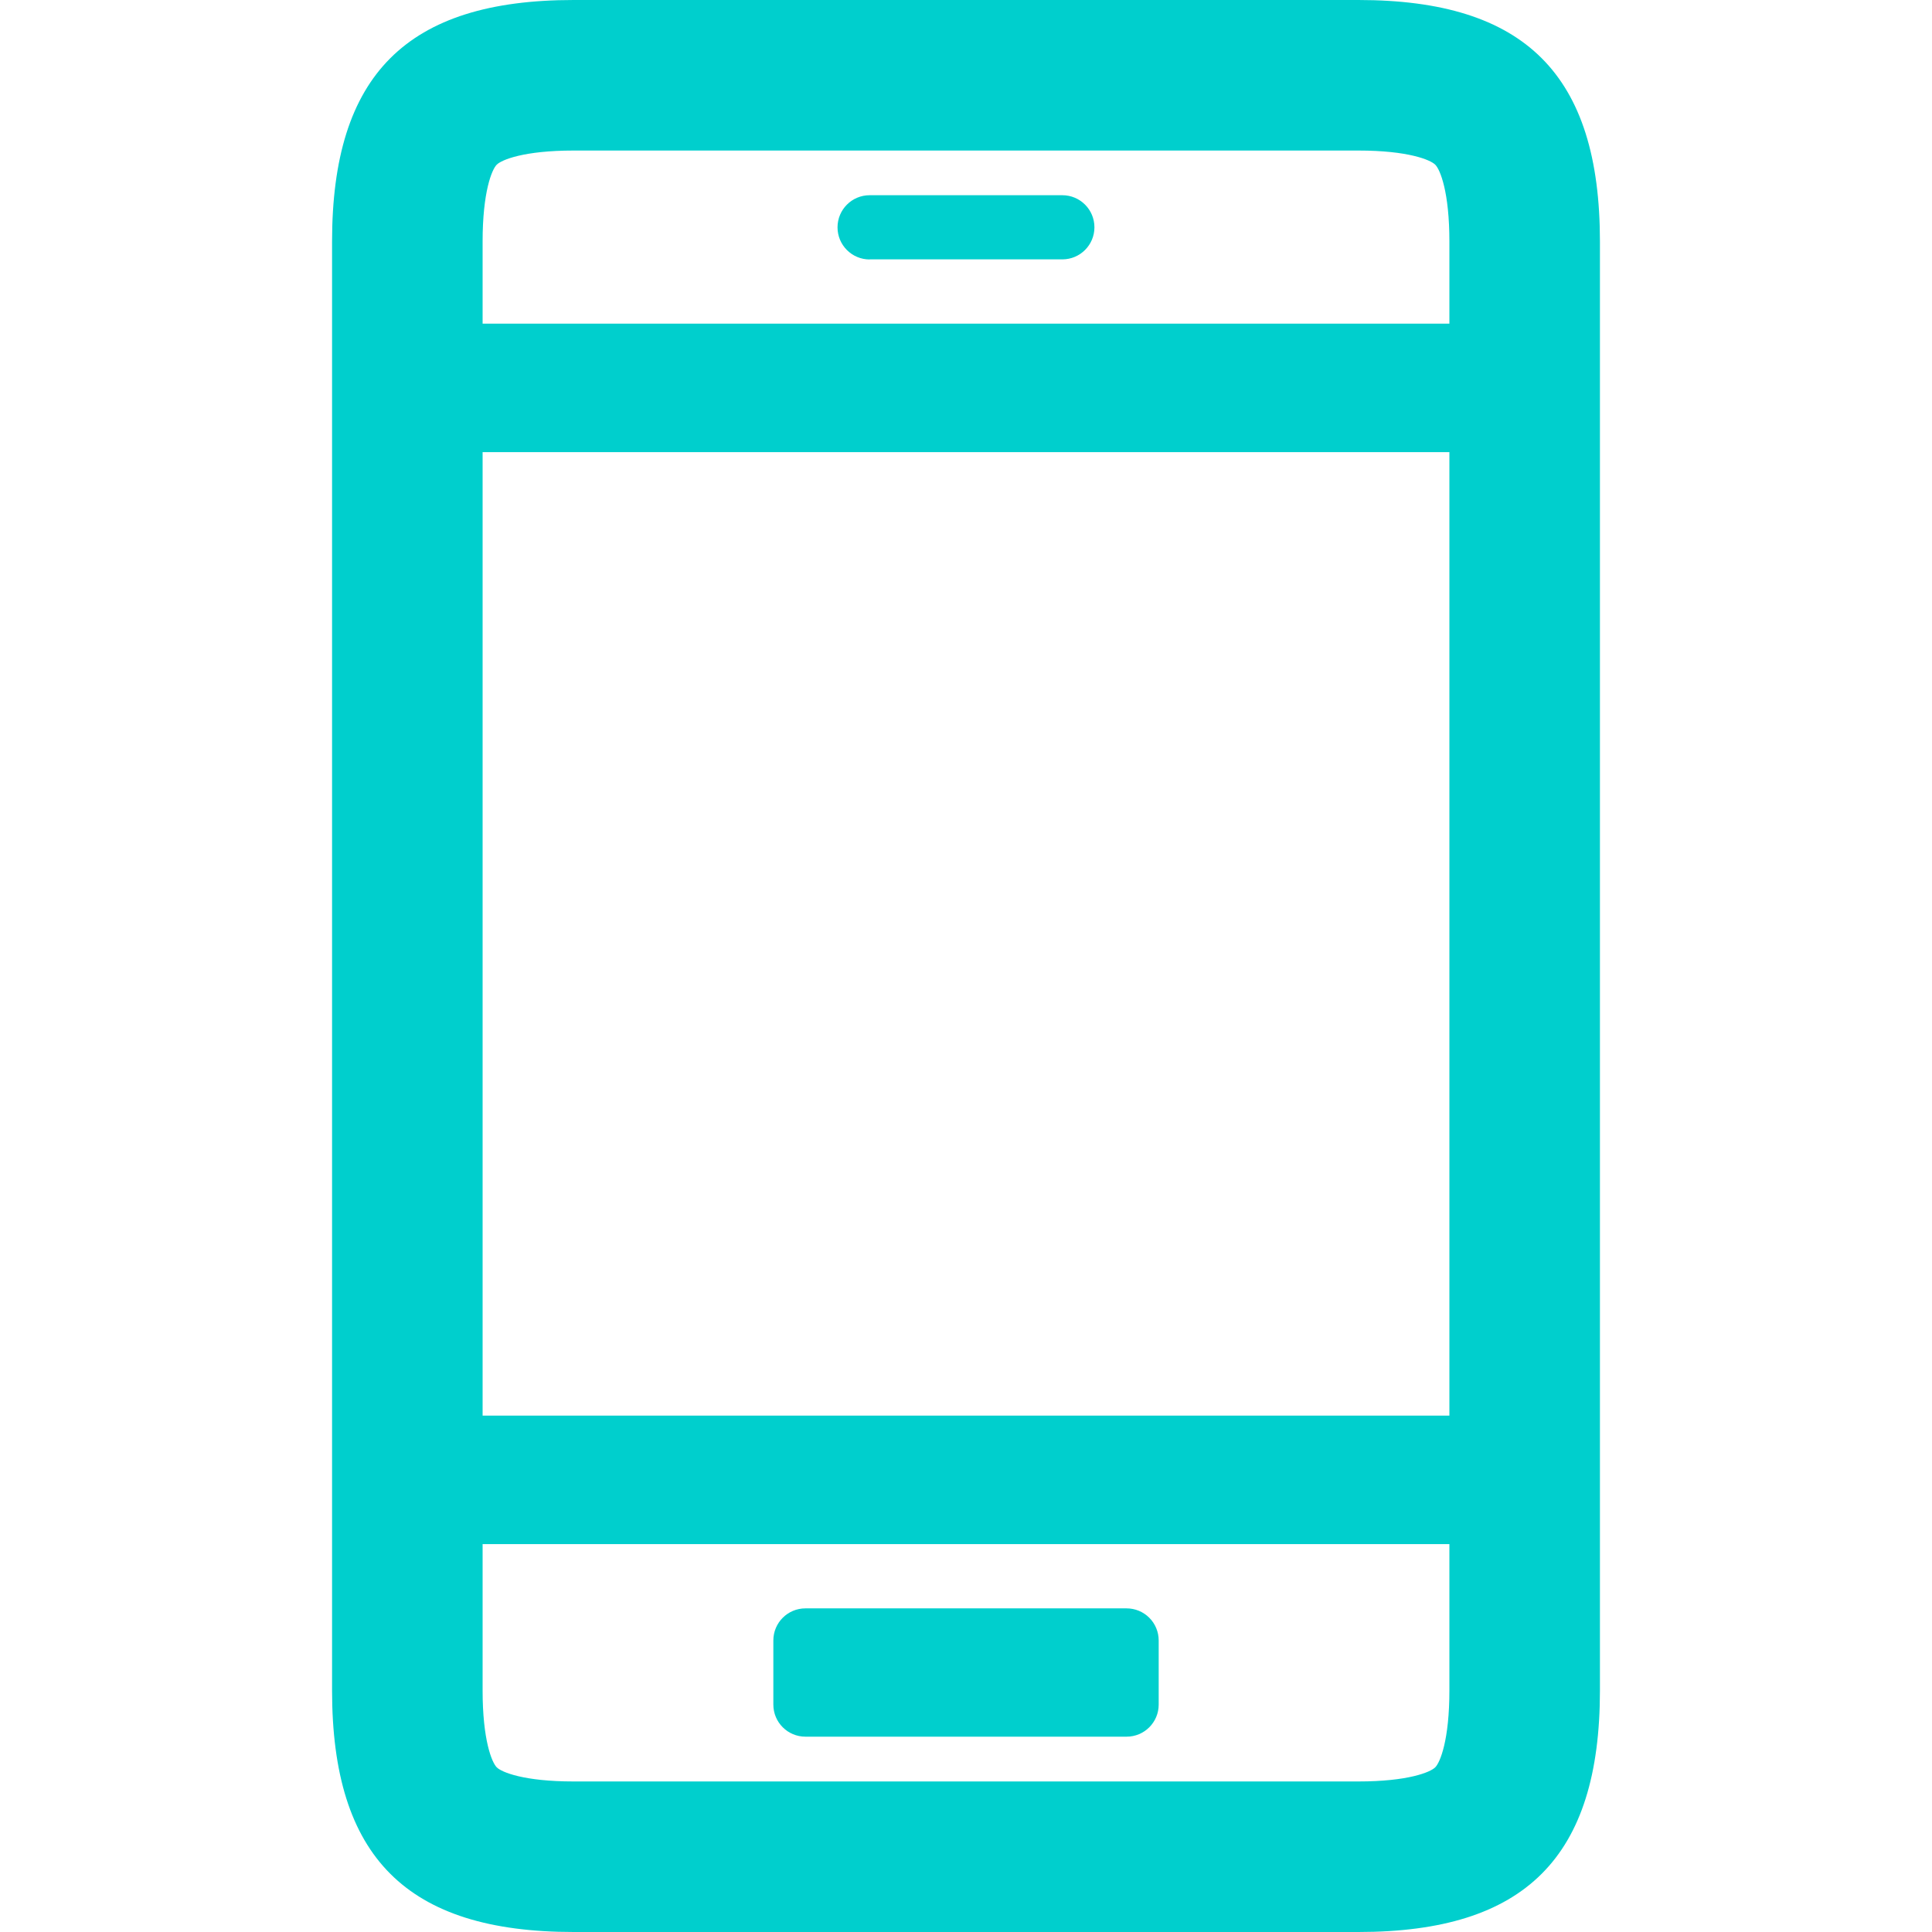
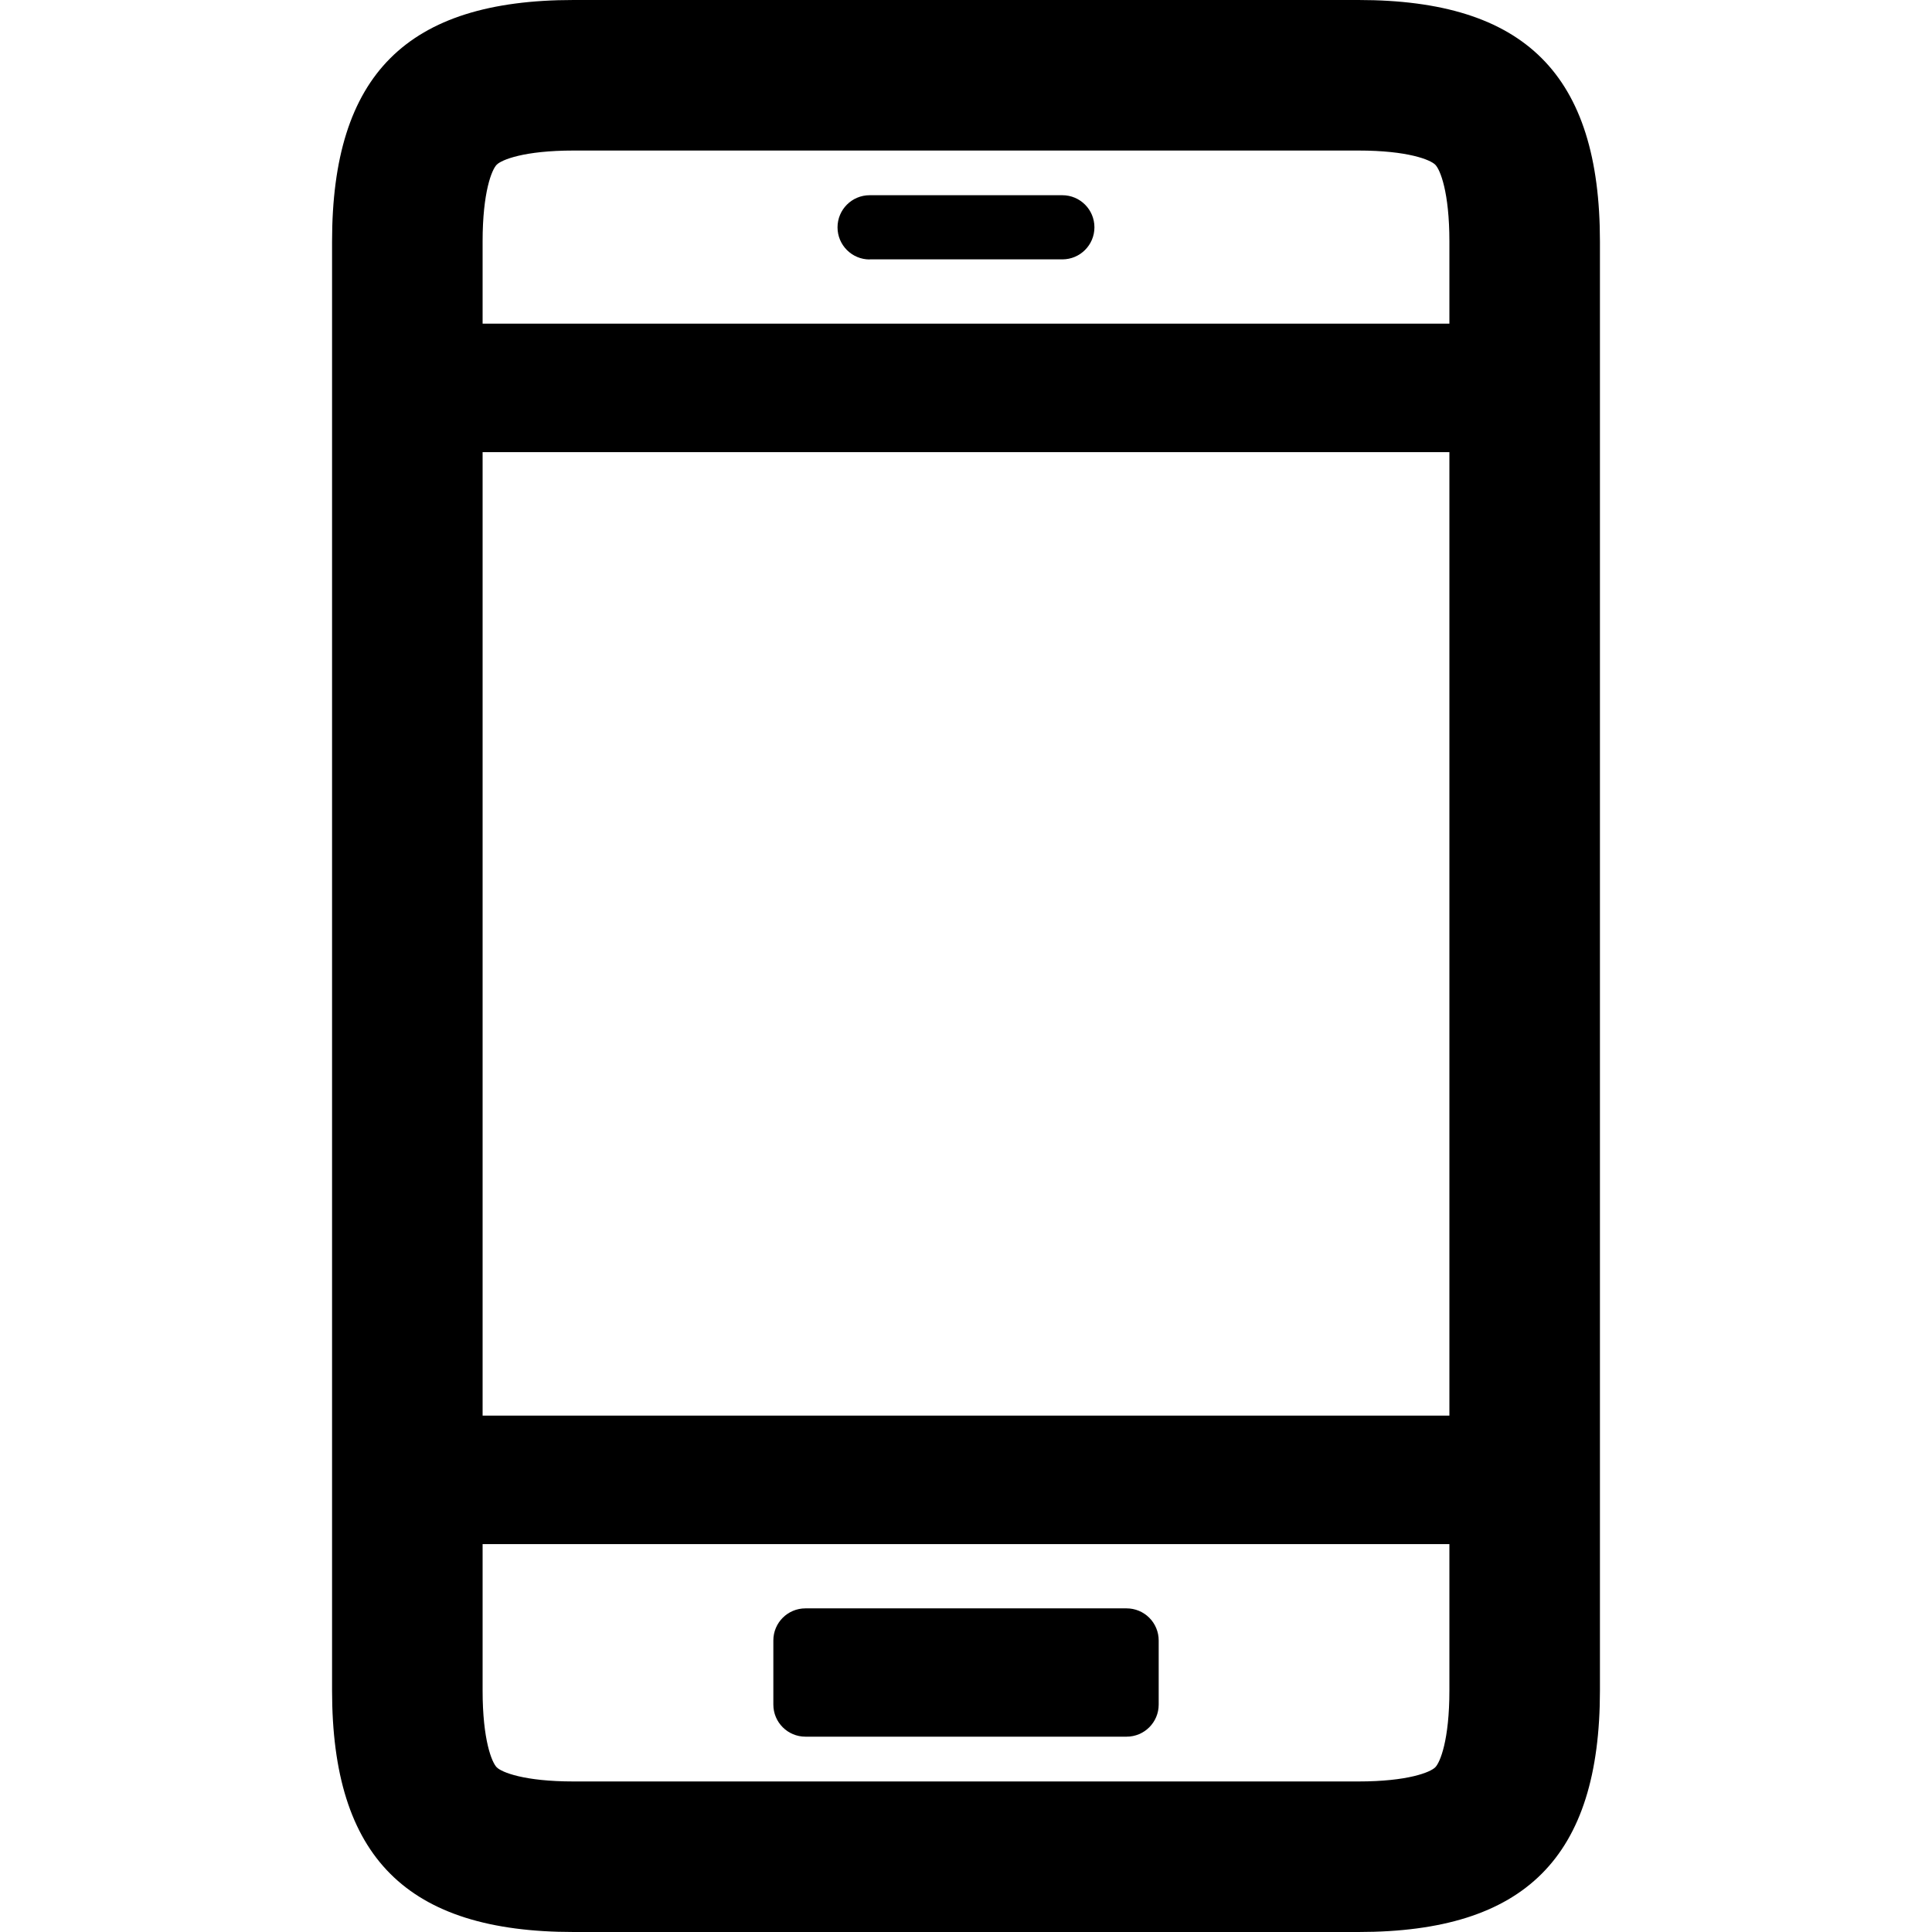
- <svg xmlns="http://www.w3.org/2000/svg" viewBox="0 0 1024 1024">
-   <path d="M614.13,869.47v34a17,17,0,0,1-17,17H426.89a17,17,0,0,1-17-17v-34a17,17,0,0,1,17-17H597.11A17,17,0,0,1,614.13,869.47Zm-153.2-732H563.07a17,17,0,0,0,0-34H460.93a17,17,0,0,0,0,34.05ZM848,128V896c0,88.37-39.64,128-128,128H304c-88.37,0-128-39.63-128-128V128C176,39.63,215.63,0,304,0H720C808.36,0,848,39.63,848,128Zm-592.21,0v43.55H768.21V128c0-26.28-4.9-38.12-7.5-40.71s-14.43-7.5-40.71-7.5H304c-26.28,0-38.12,4.9-40.72,7.49S255.79,101.72,255.79,128Zm0,111.64V750.31H768.21V239.64ZM768.21,896V818.4H255.79V896c0,26.28,4.9,38.12,7.49,40.72s14.44,7.49,40.72,7.49H720c26.28,0,38.12-4.9,40.71-7.5S768.21,922.28,768.21,896Z" style="fill:#00cfcd" />
+ <svg xmlns="http://www.w3.org/2000/svg" viewBox="0 0 1024 1024" fill="currentColor">
+   <path d="M614.13,869.47v34a17,17,0,0,1-17,17H426.89a17,17,0,0,1-17-17v-34a17,17,0,0,1,17-17H597.11A17,17,0,0,1,614.13,869.47Zm-153.2-732H563.07a17,17,0,0,0,0-34H460.93a17,17,0,0,0,0,34.05ZM848,128V896c0,88.37-39.64,128-128,128H304c-88.37,0-128-39.63-128-128V128C176,39.63,215.63,0,304,0H720C808.36,0,848,39.63,848,128Zm-592.21,0v43.55H768.21V128c0-26.28-4.9-38.12-7.5-40.71s-14.43-7.5-40.71-7.5H304c-26.28,0-38.12,4.9-40.72,7.49S255.79,101.72,255.79,128Zm0,111.64V750.31H768.21V239.64ZM768.21,896V818.4H255.79V896c0,26.28,4.9,38.12,7.49,40.72s14.44,7.49,40.72,7.49H720c26.28,0,38.12-4.9,40.71-7.5S768.21,922.28,768.21,896Z" />
</svg>
